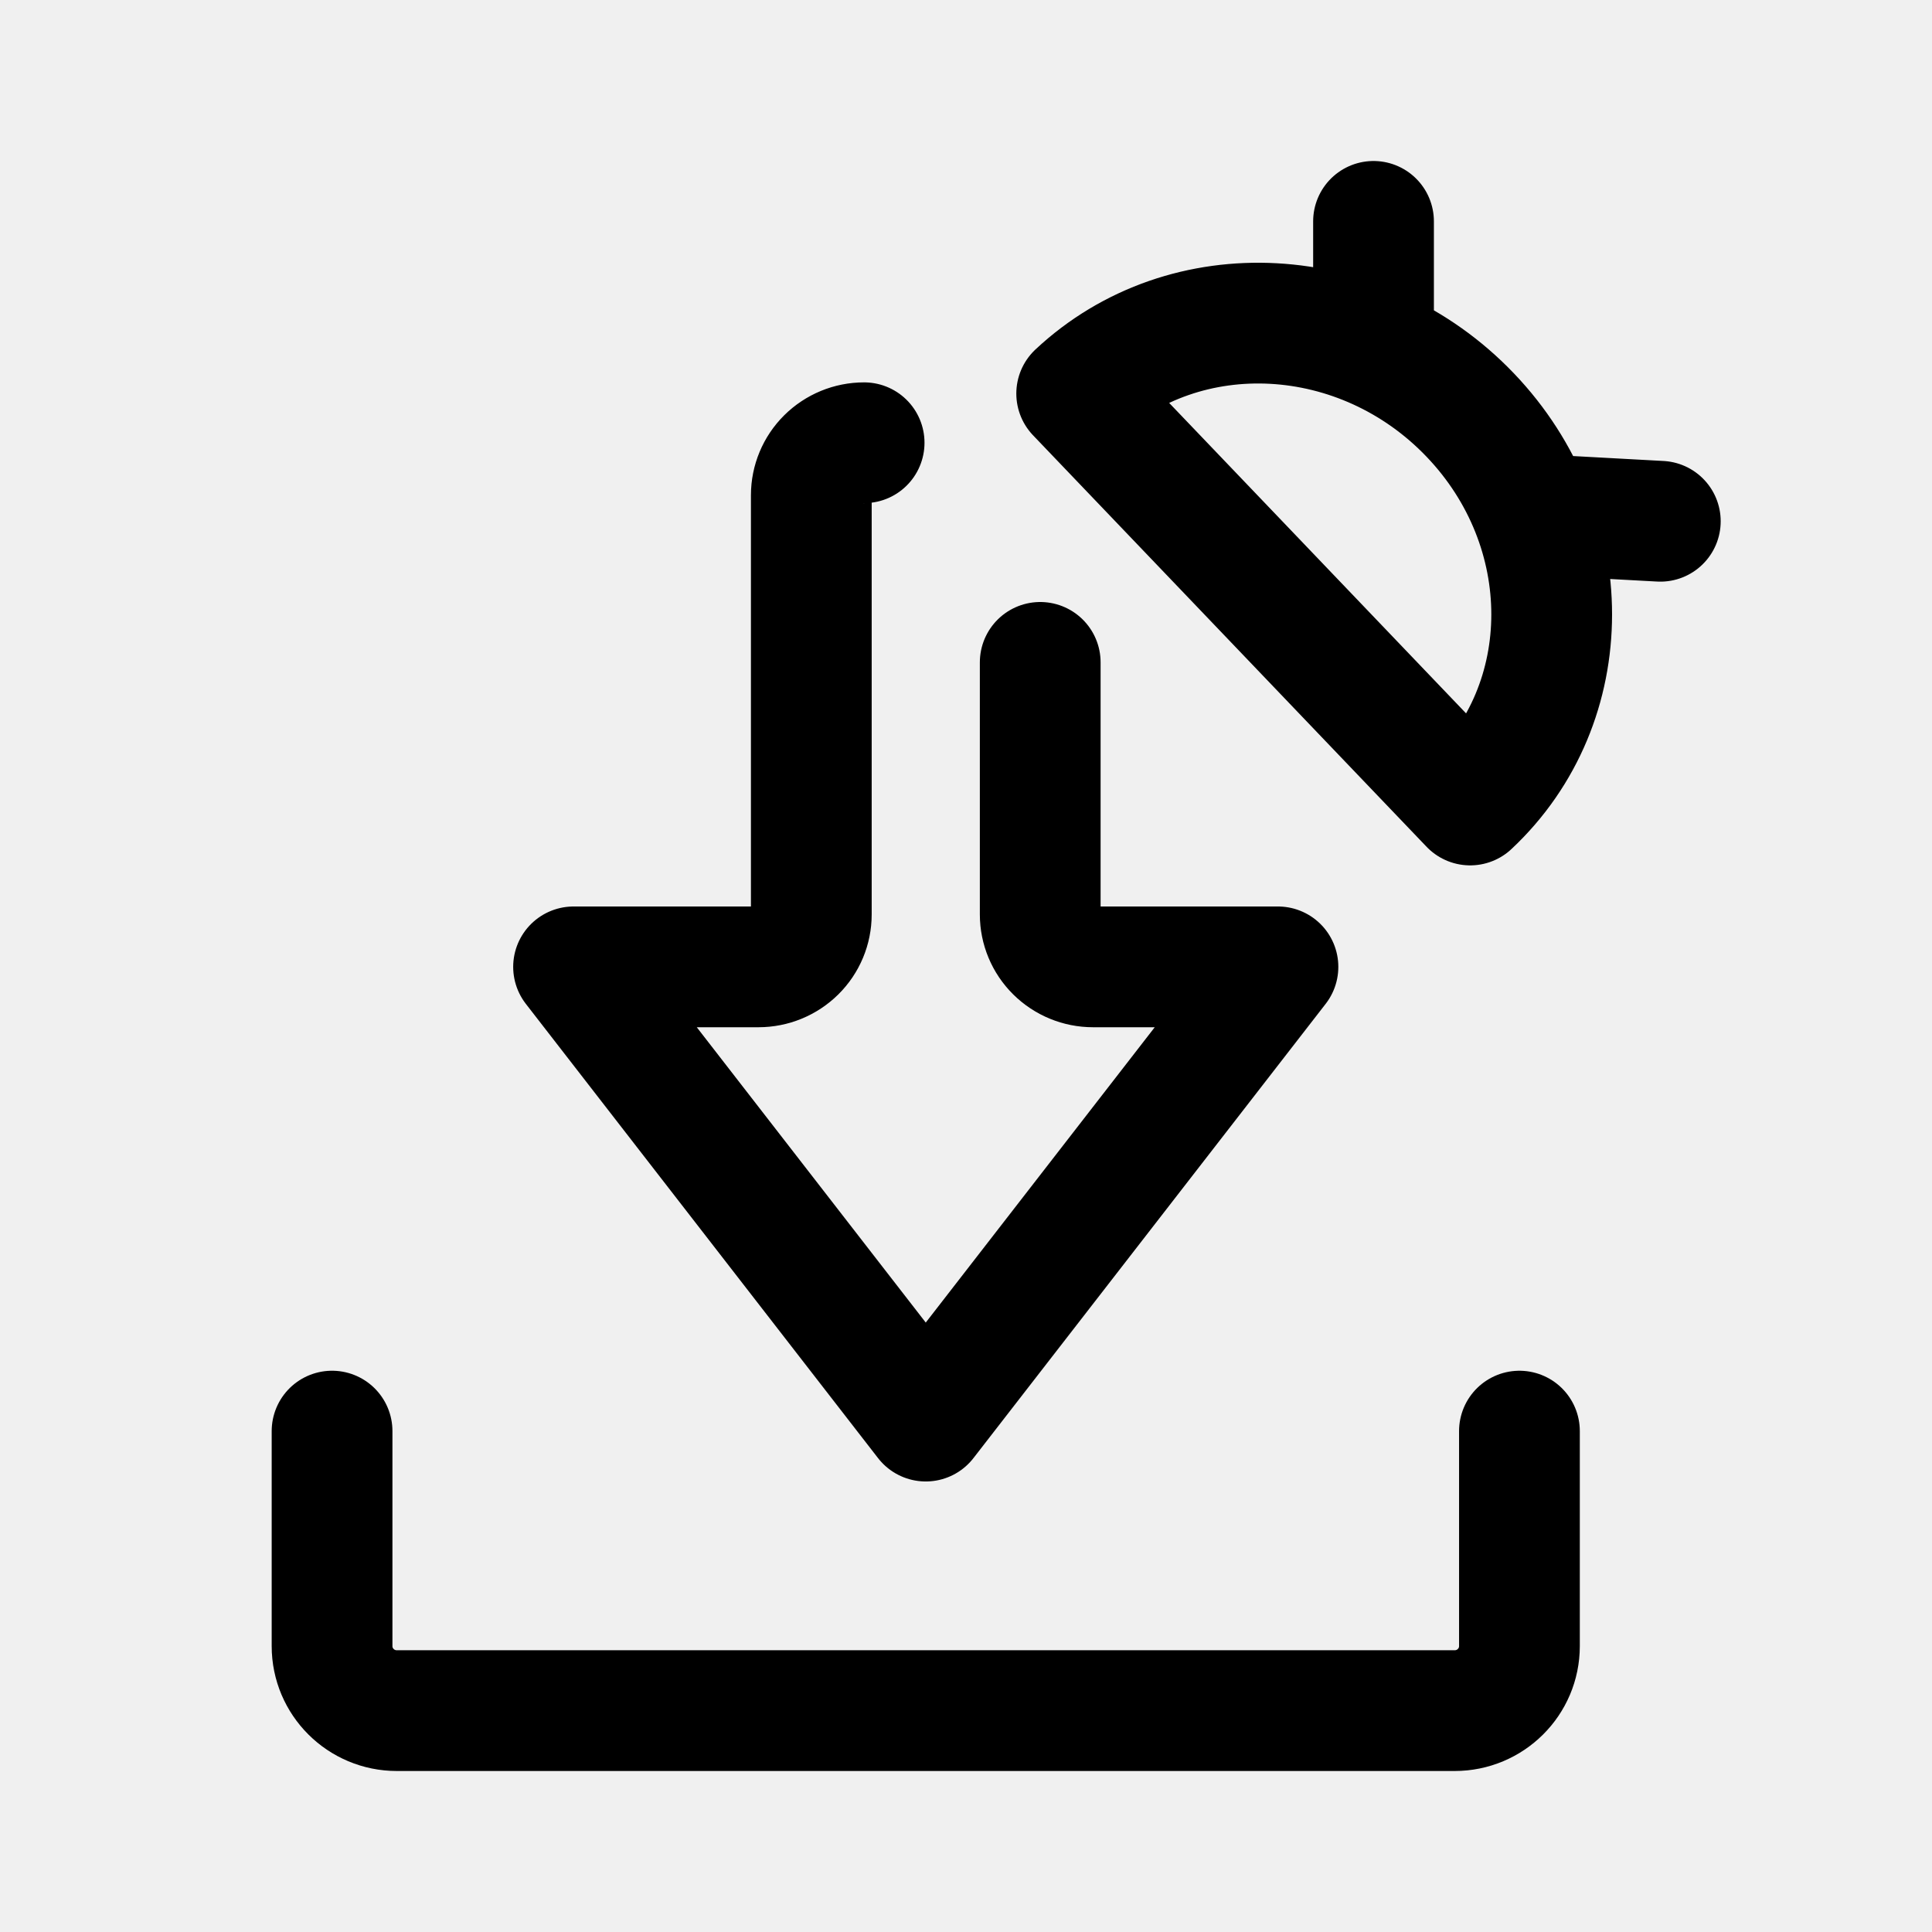
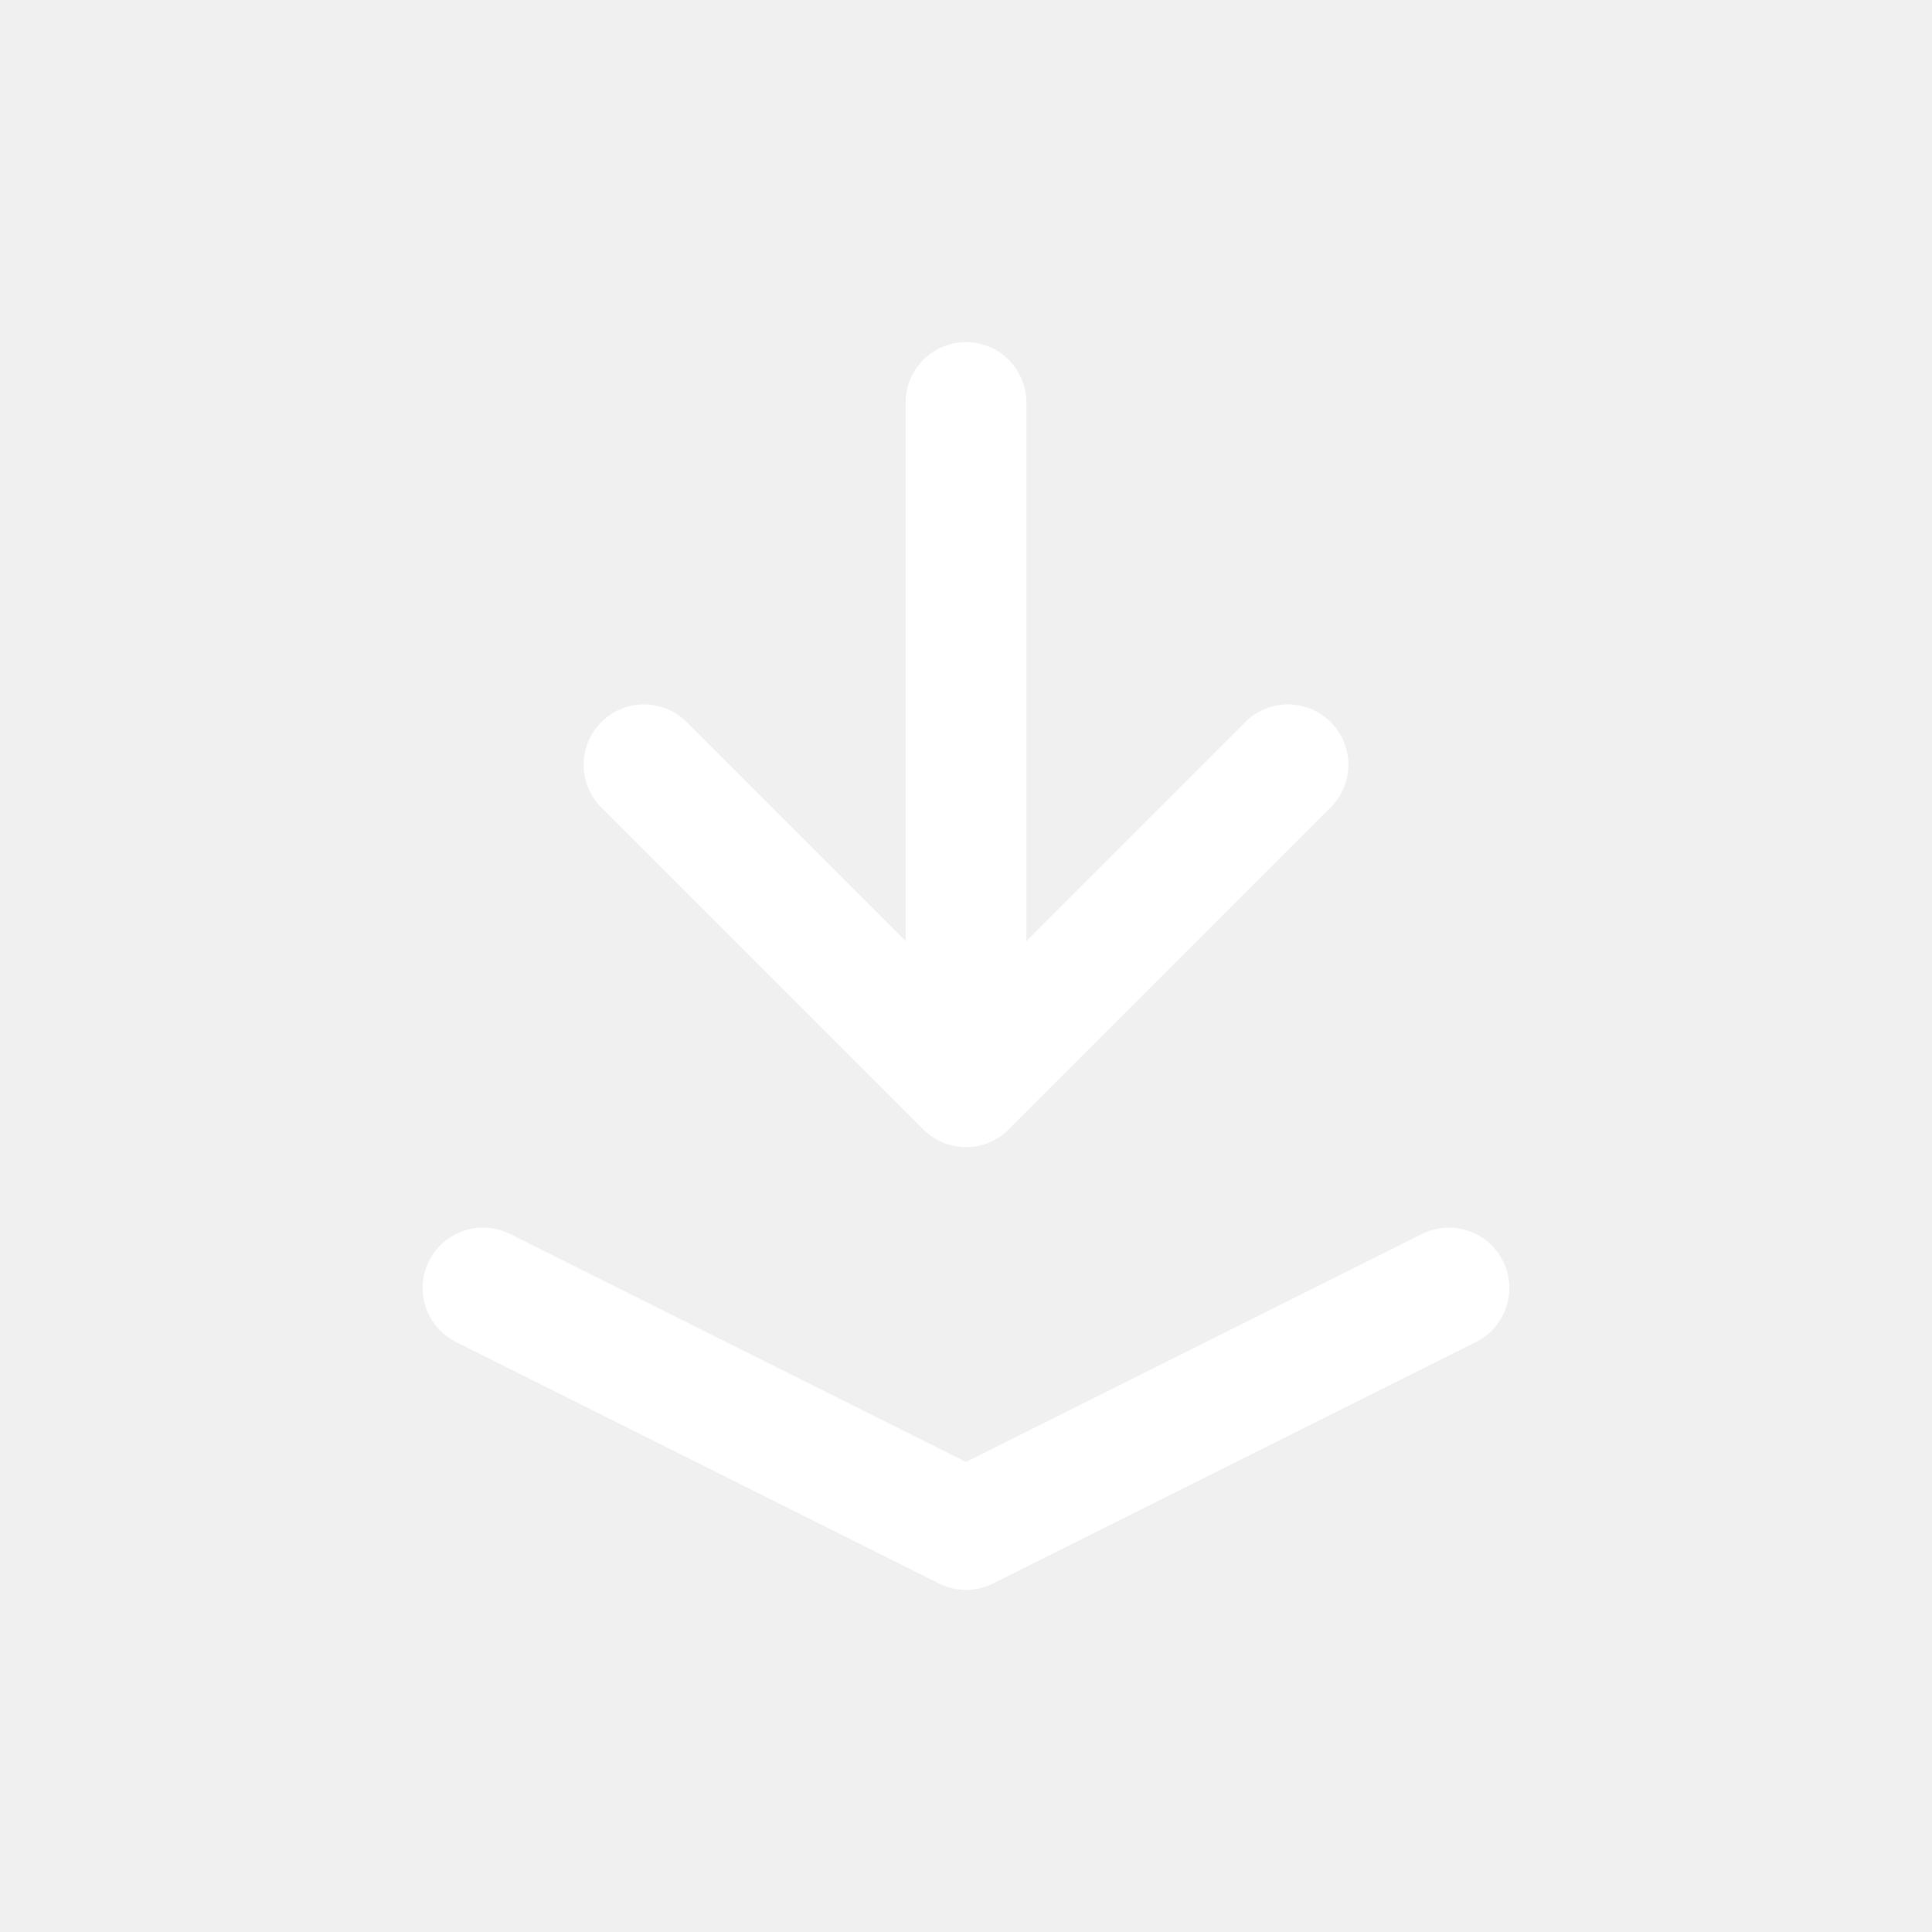
- <svg xmlns="http://www.w3.org/2000/svg" width="192" height="192" fill="none">
-   <path d="M85.876 44a5.27 5.27 0 0 0-3.712 1.526 5.189 5.189 0 0 0-1.537 3.683v41.668a5.175 5.175 0 0 1-1.538 3.684 5.285 5.285 0 0 1-3.713 1.525H57l35 45.141 35.001-45.141h-18.376a5.268 5.268 0 0 1-3.711-1.526 5.187 5.187 0 0 1-1.538-3.683v-25.05M33 142.222v21.368c0 3.543 2.882 6.41 6.436 6.41h105.127c3.555 0 6.437-2.867 6.437-6.41v-21.367m2.069-91.07 11.931.65M136.499 33.83V22m9.604 58c10.8-10.114 10.803-27.465.005-38.755C135.311 29.954 117.8 29 107 39.113L146.103 80Z" stroke="#000" stroke-width="12" stroke-linecap="round" stroke-linejoin="round" />
+ <svg xmlns="http://www.w3.org/2000/svg" width="192" height="192" viewBox="0 0 192 192">
+   <path d="M96 40 V108 M64 76 L96 108 L128 76 M48 128 L96 152 L144 128" stroke="#FFFFFF" stroke-width="12" stroke-linecap="round" stroke-linejoin="round" fill="none" />
</svg>
